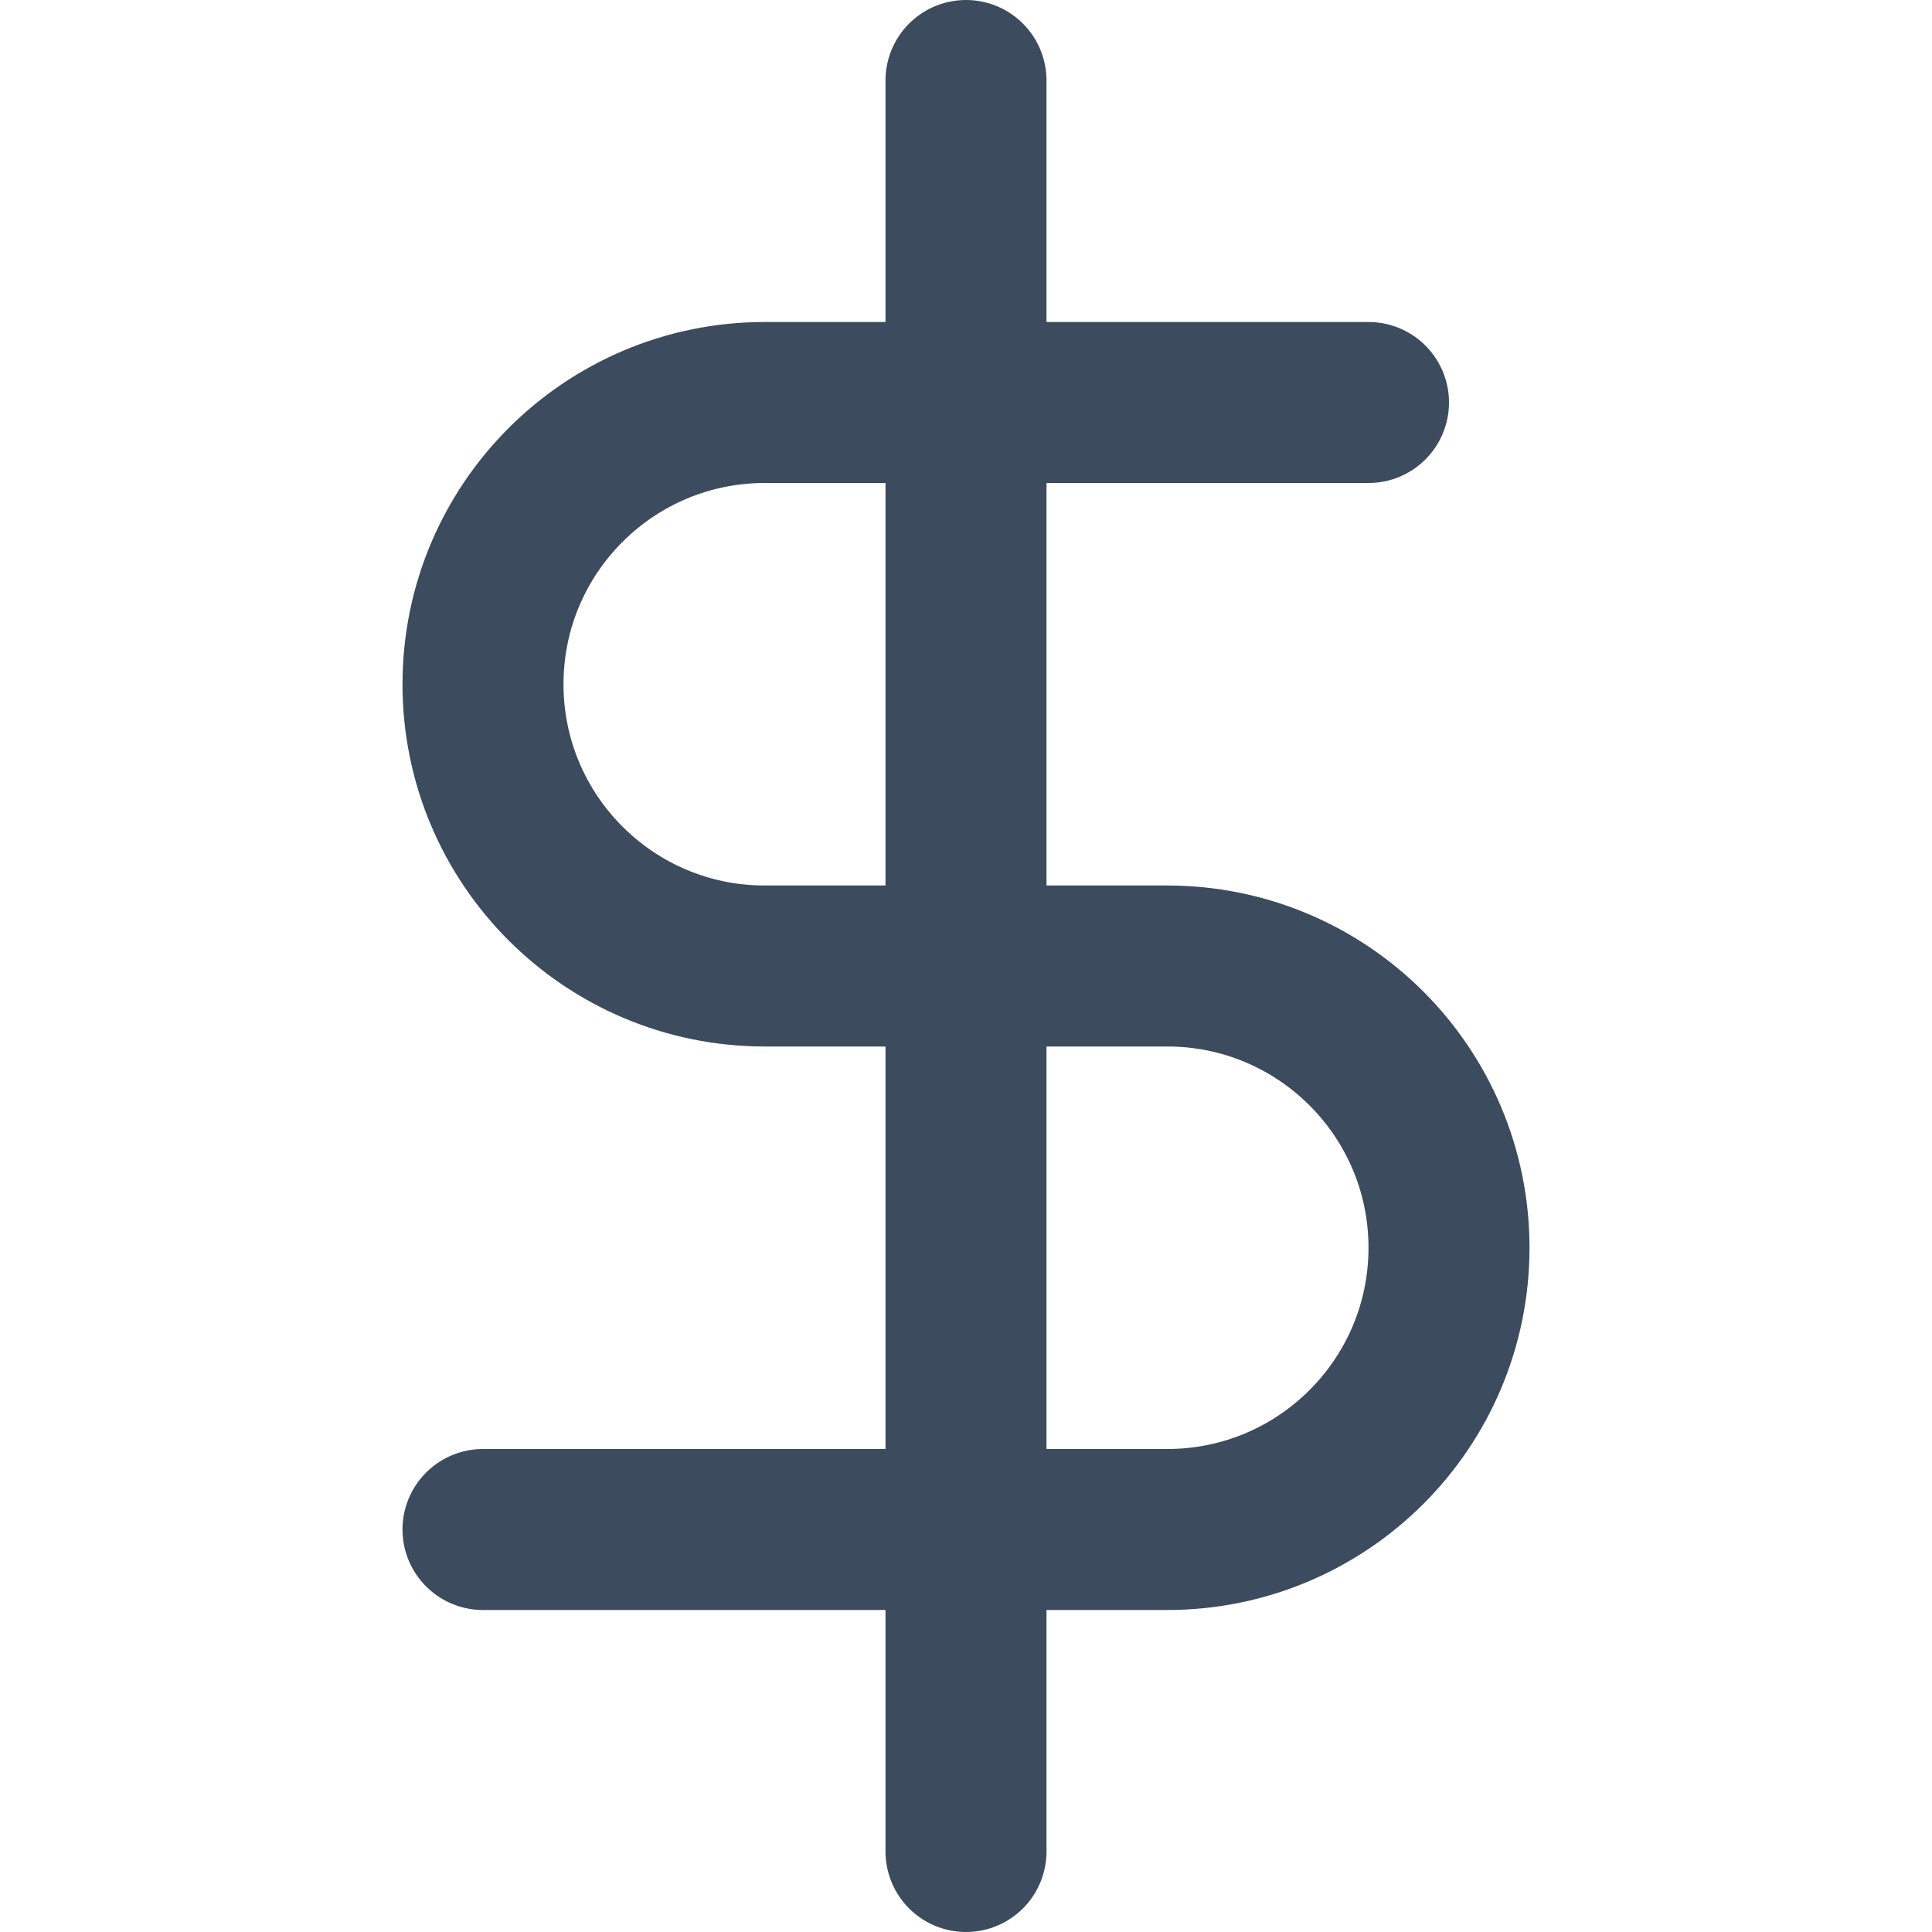
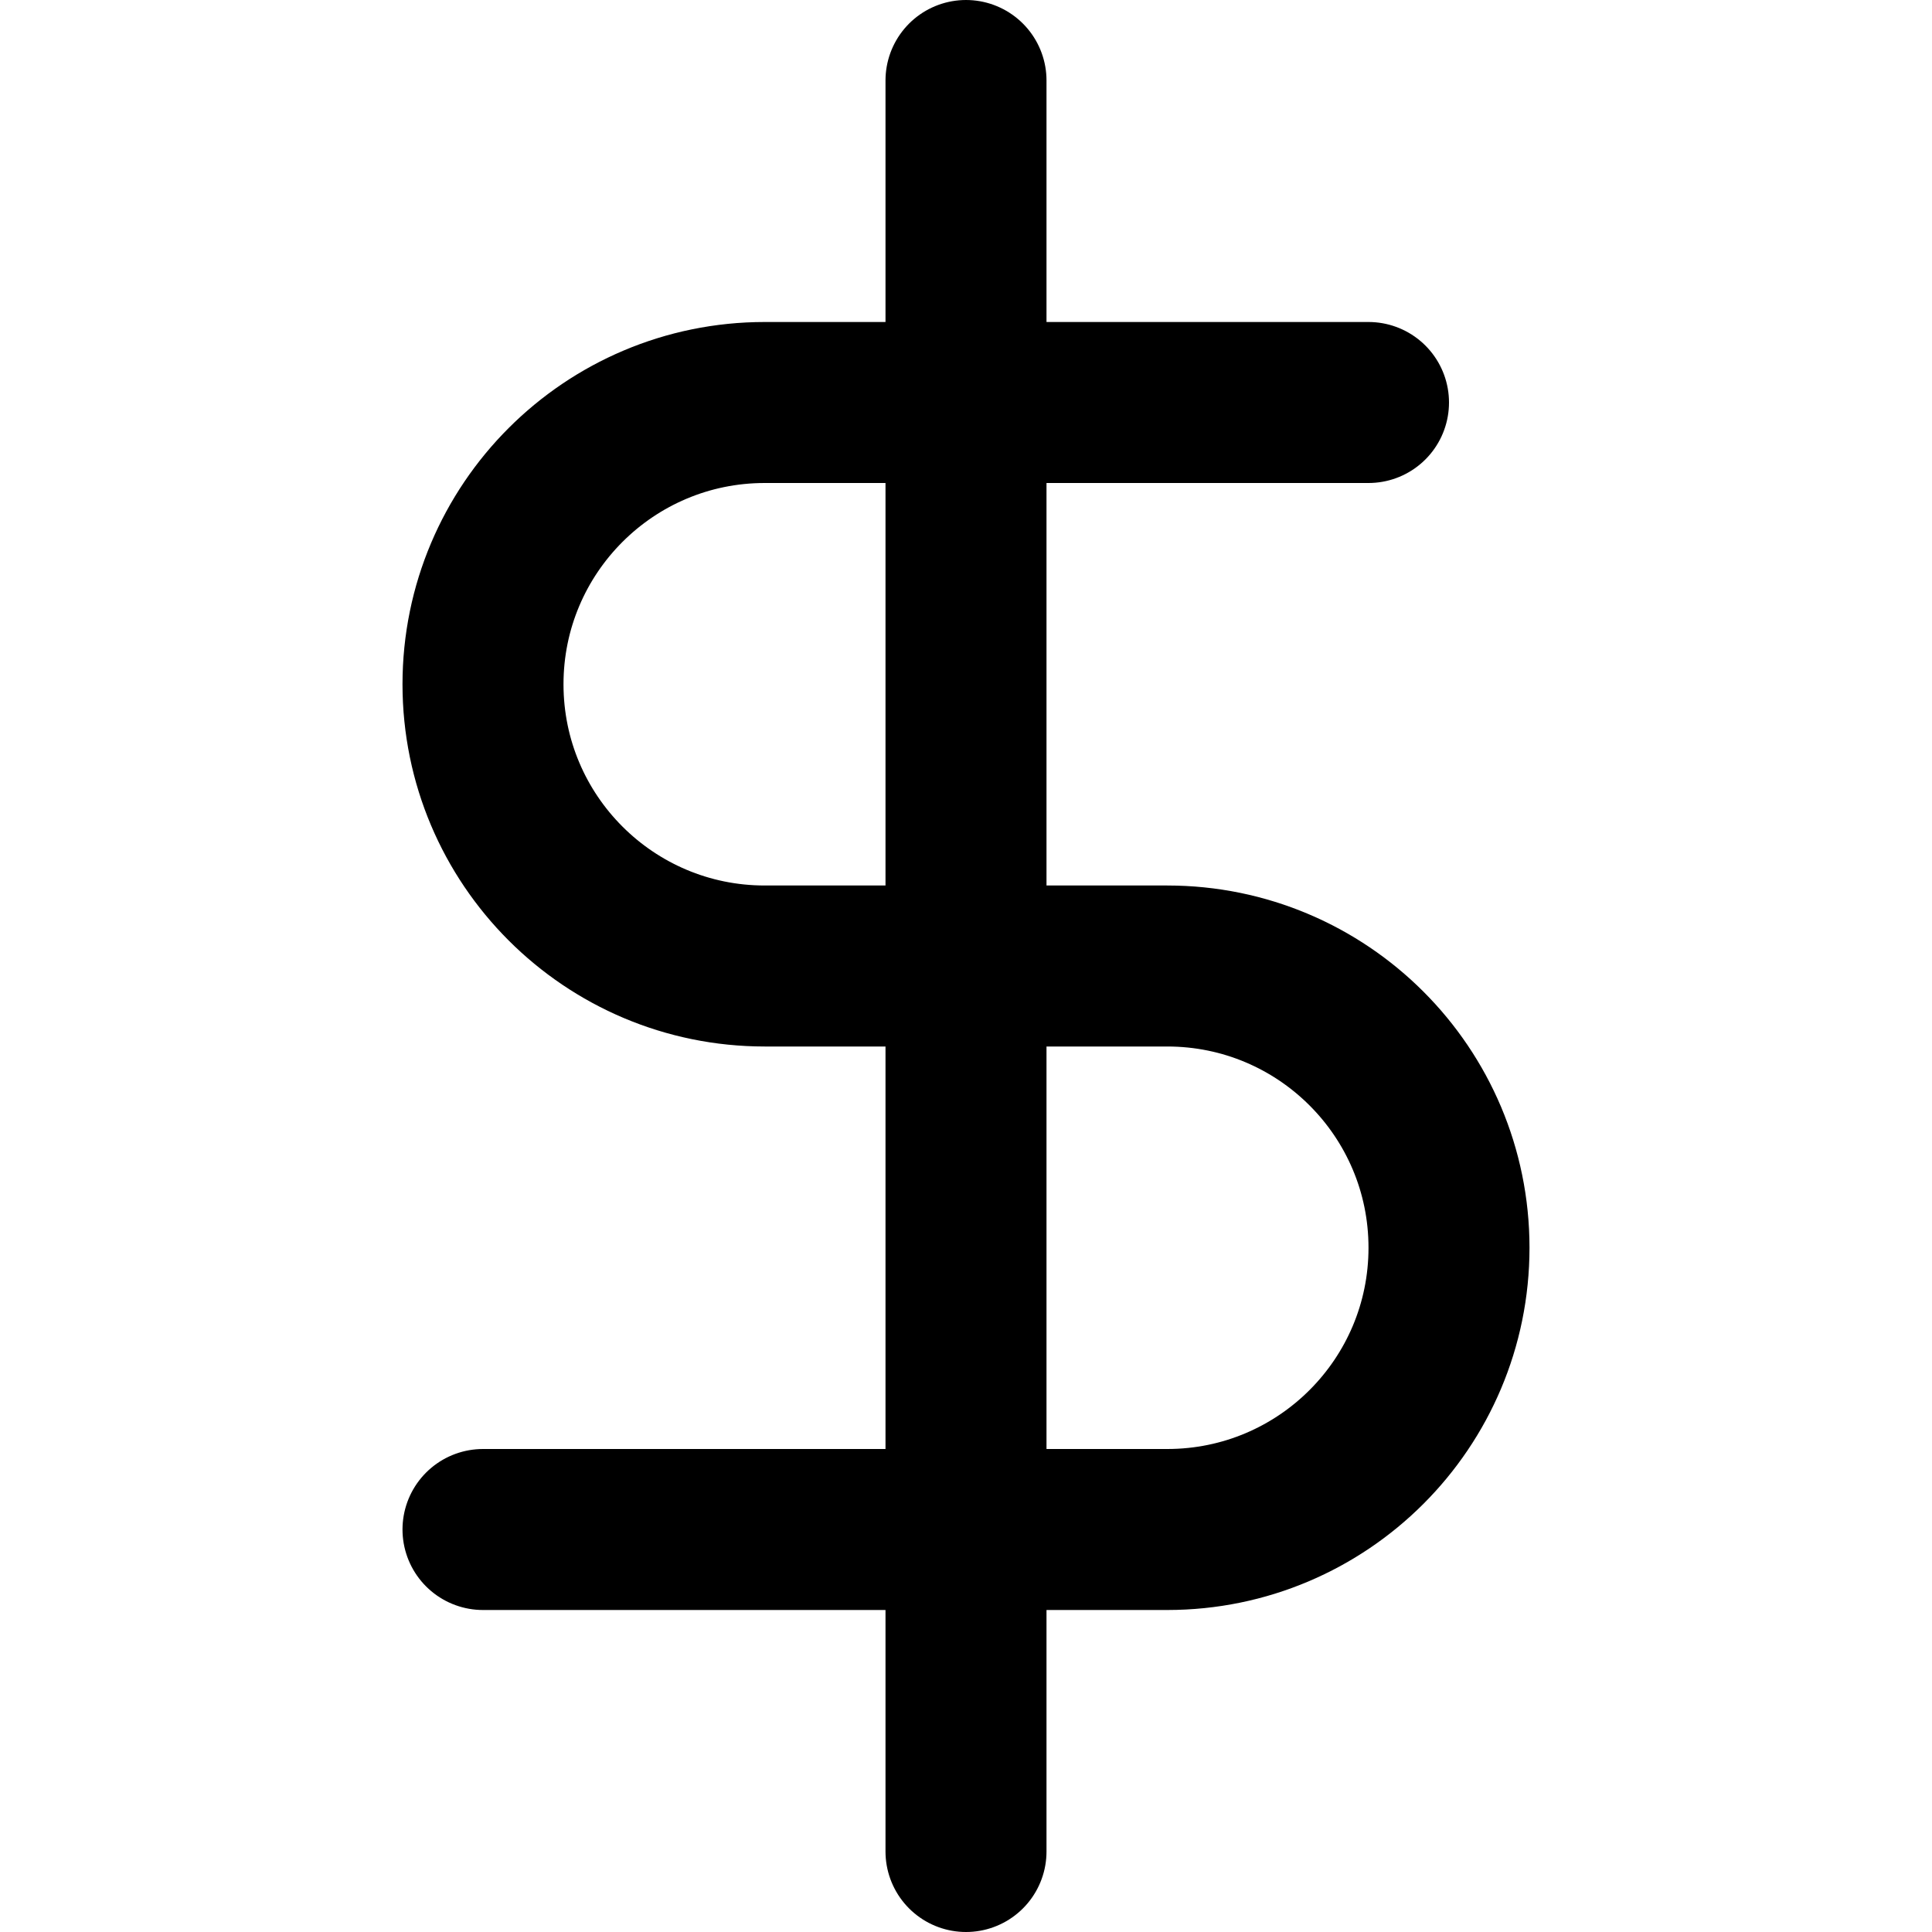
- <svg xmlns="http://www.w3.org/2000/svg" width="24" height="24" fill="none" viewBox="0 0 24 24">
-   <path stroke="#3C4B5D" stroke-linecap="round" stroke-linejoin="round" stroke-width="2" d="M12 1v22M17 5H9.5a3.5 3.5 0 1 0 0 7h5a3.5 3.5 0 1 1 0 7H6" />
+ <svg xmlns="http://www.w3.org/2000/svg" fill="none" viewBox="0 0 24 24">
+   <path stroke="currentColor" stroke-linecap="round" stroke-linejoin="round" stroke-width="2" d="M12 1v22M17 5H9.5a3.5 3.5 0 1 0 0 7h5a3.5 3.5 0 1 1 0 7H6" />
</svg>
